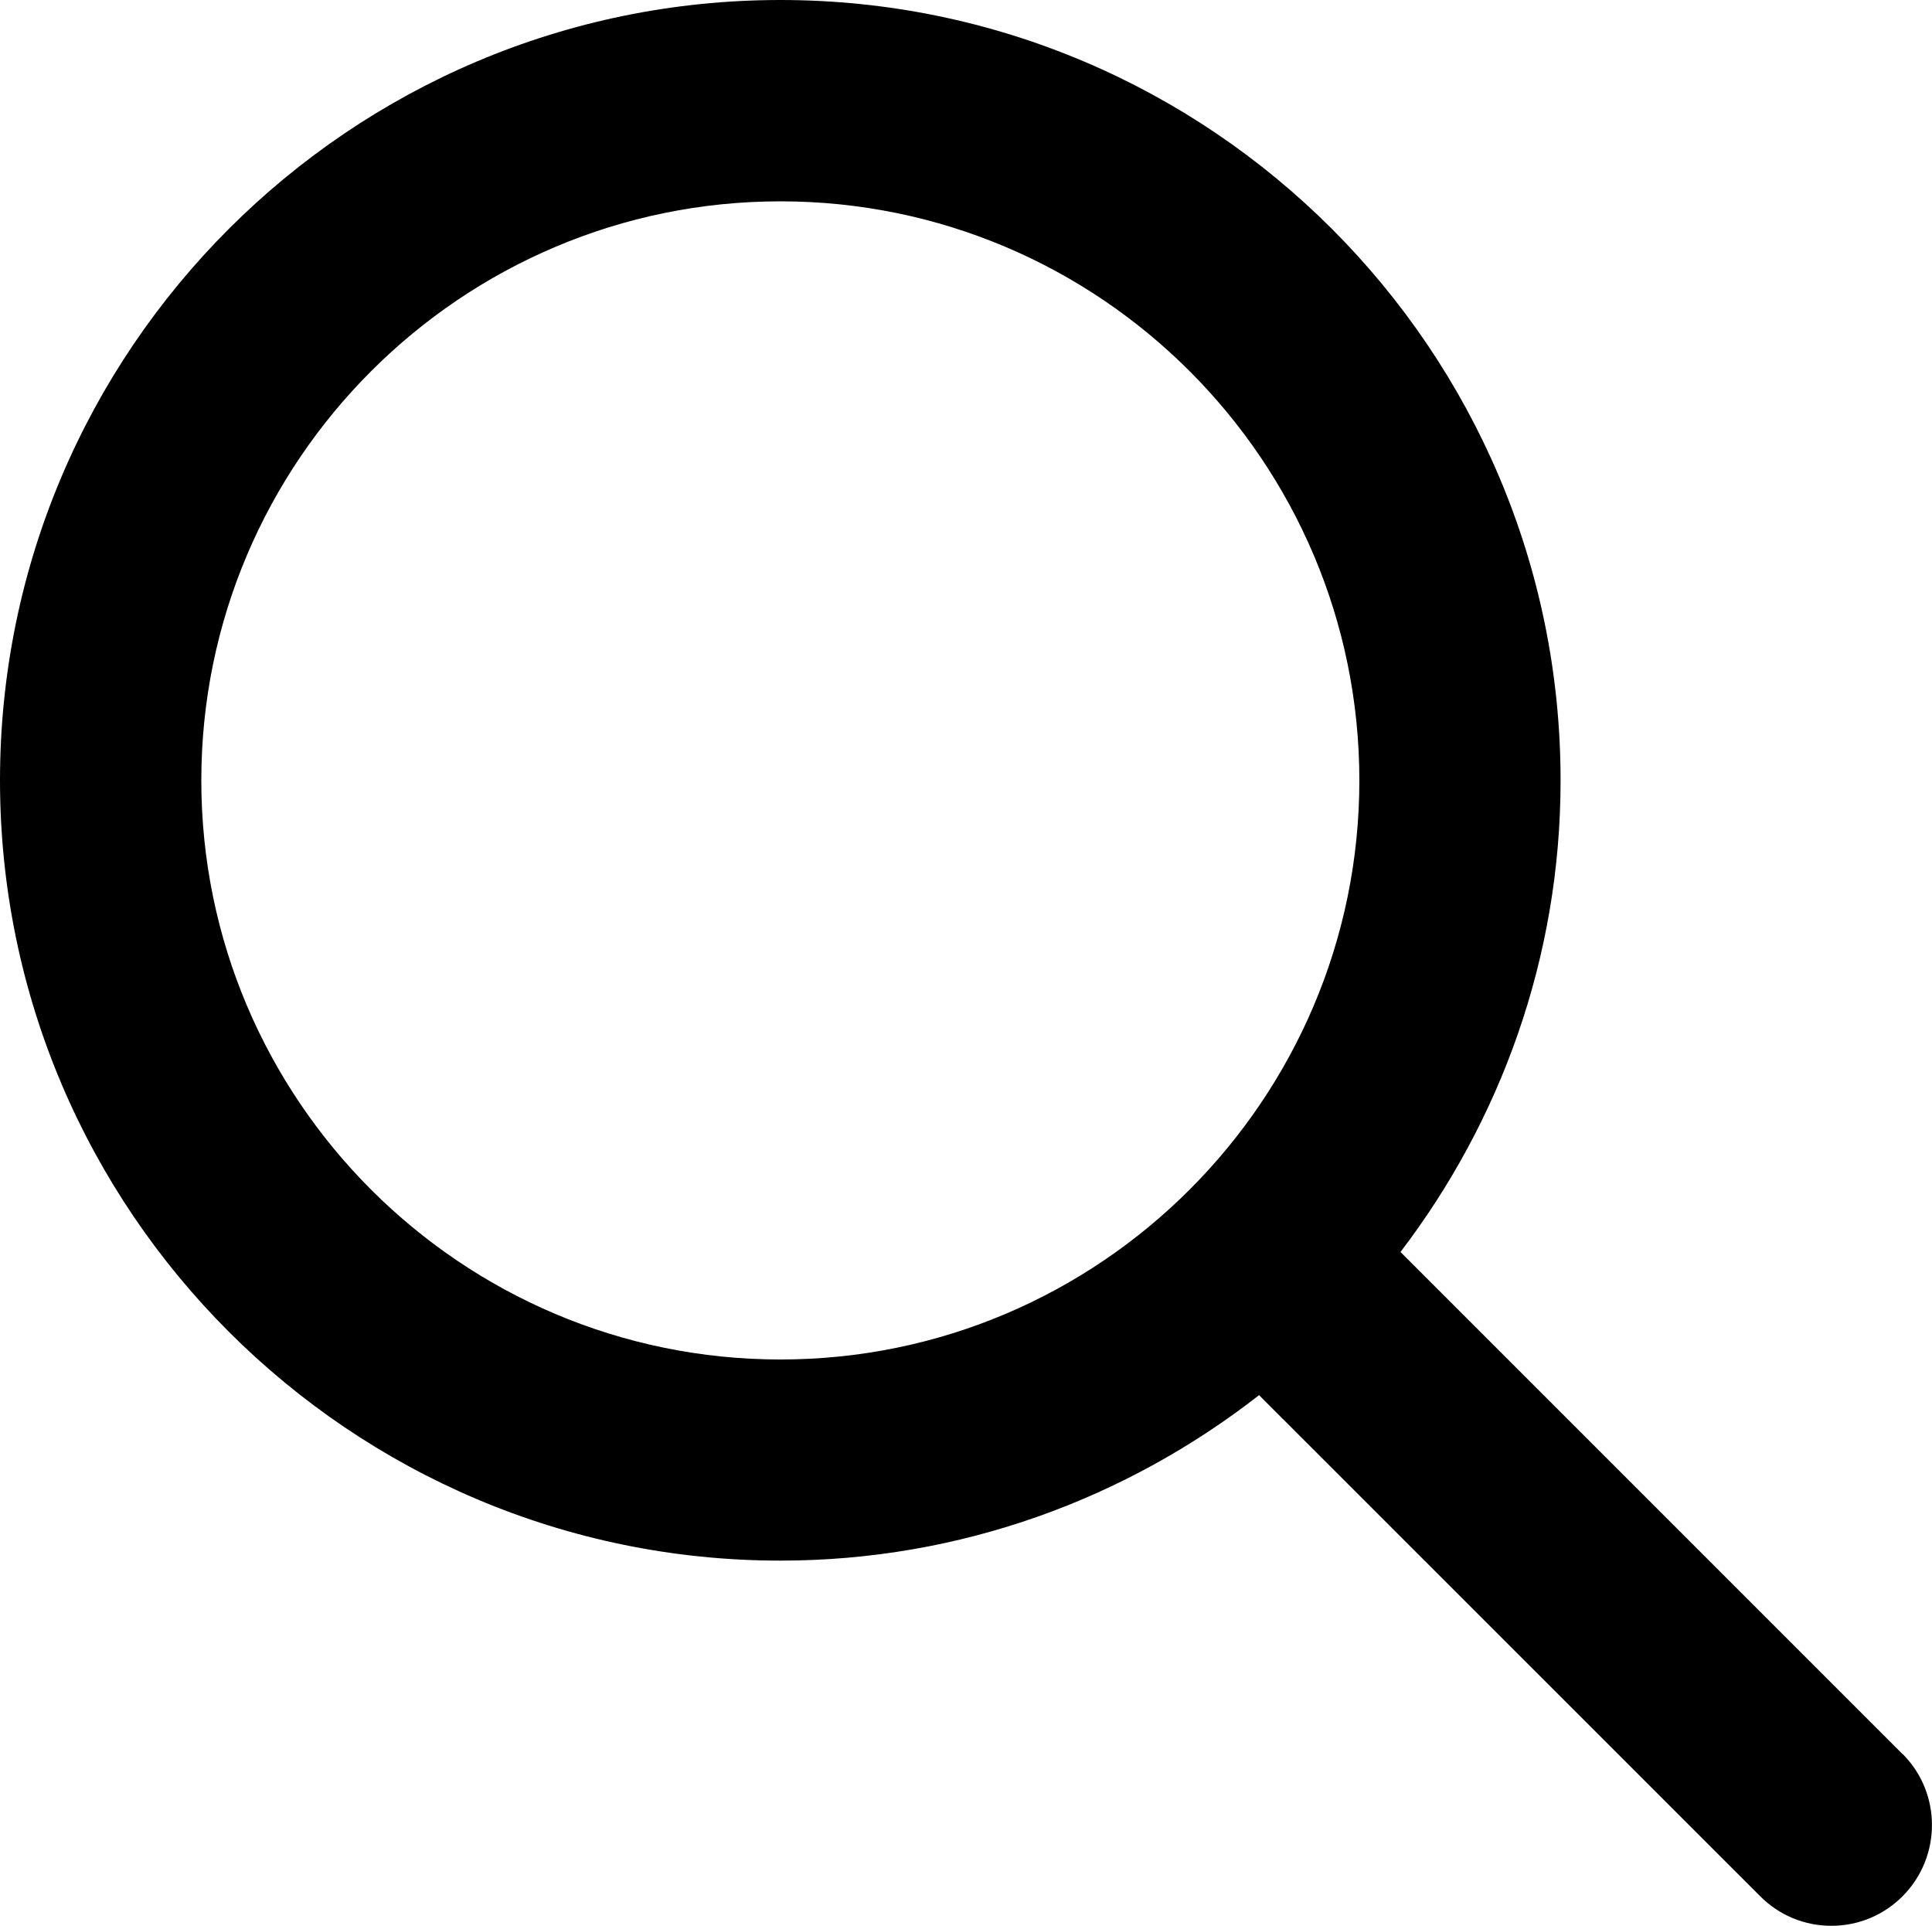
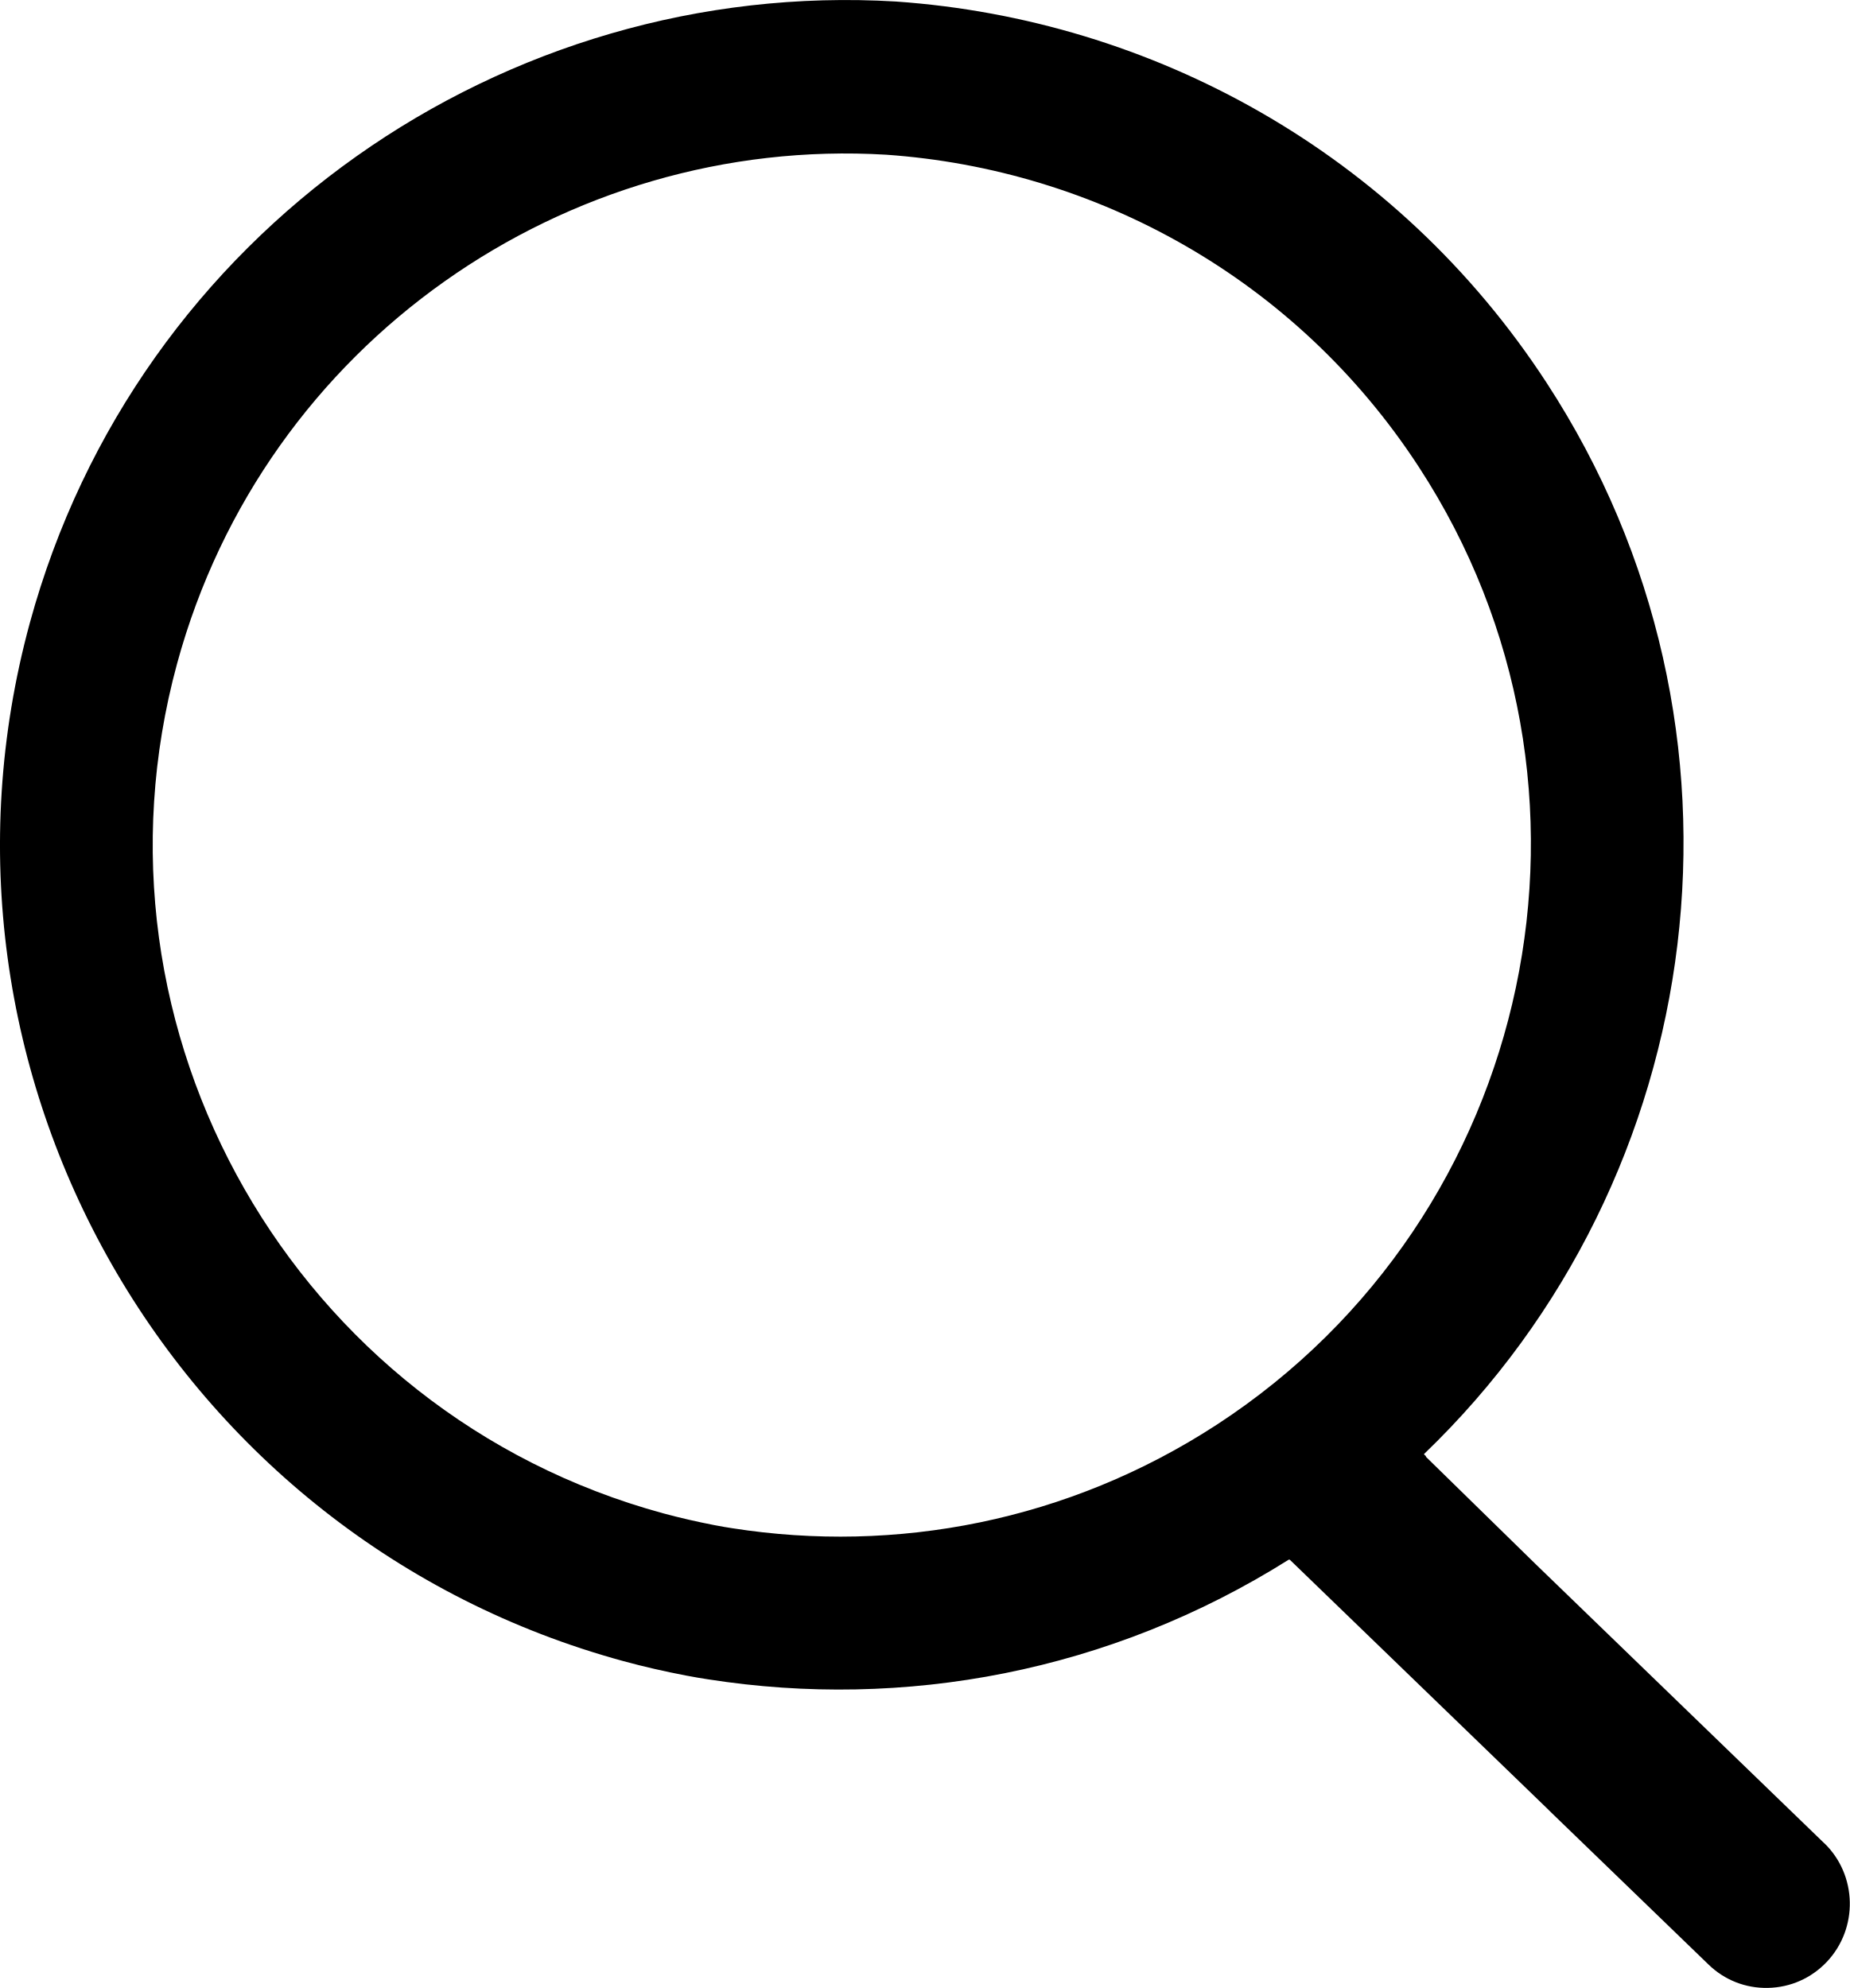
- <svg xmlns="http://www.w3.org/2000/svg" id="Layer_2" data-name="Layer 2" viewBox="0 0 190.69 190.06">
-   <g id="art">
-     <path d="M187.79,173.12l-49.56-49.56c9.87-12.94,15.8-29.05,15.8-46.54C154.04,34.55,119.49,0,77.03,0S0,34.55,0,77.01s34.56,77.01,77.03,77.01c17.81,0,34.18-6.14,47.24-16.33l49.46,49.45c1.87,1.88,4.37,2.92,7.03,2.92s5.15-1.04,7.03-2.92c3.86-3.88,3.86-10.18,0-14.04h0ZM77.03,134.17c-31.52,0-57.16-25.64-57.16-57.15s25.65-57.15,57.16-57.15,57.14,25.64,57.14,57.15-25.64,57.15-57.14,57.15Z" />
-   </g>
+ <svg xmlns="http://www.w3.org/2000/svg" id="art" viewBox="0 0 194.15 208.68">
+   <path d="M191.47,193.49h-.01s-30.22-29.23-30.22-29.23l-11.61-11.36s.03-.02.04-.04c-.09-.06-.17-.13-.23-.22,30.14-28.94,36.51-76.21,12.88-112.45C146.55,15.98,120.86,2.03,94.03.16,53-2.3,14.36,24.21,3.13,65.39c-12.86,47.21,15.07,96.1,62.3,108.98,2.17.59,4.36,1.09,6.56,1.51.43.07.84.16,1.27.23.35.06.71.12,1.06.17,20.49,3.21,42.14-.72,60.96-12.58,0,.01.01.03.02.04.02-.01.03-.02.05-.03l27.17,26.27.02.03,16.75,16.19c1.68,1.64,3.9,2.52,6.26,2.47,2.35-.05,4.53-1.01,6.16-2.72,3.33-3.51,3.22-9.11-.25-12.47ZM127.7,149.55c-15.62,10.17-33.72,13.55-50.83,10.87-.29-.04-.58-.09-.87-.14-.35-.06-.69-.13-1.04-.19-1.8-.35-3.59-.76-5.37-1.24-38.66-10.54-61.53-50.56-51-89.21C27.78,35.93,59.41,14.23,93,16.24c21.96,1.53,42.99,12.95,55.9,32.77,21.88,33.55,12.36,78.66-21.2,100.54Z" />
</svg>
